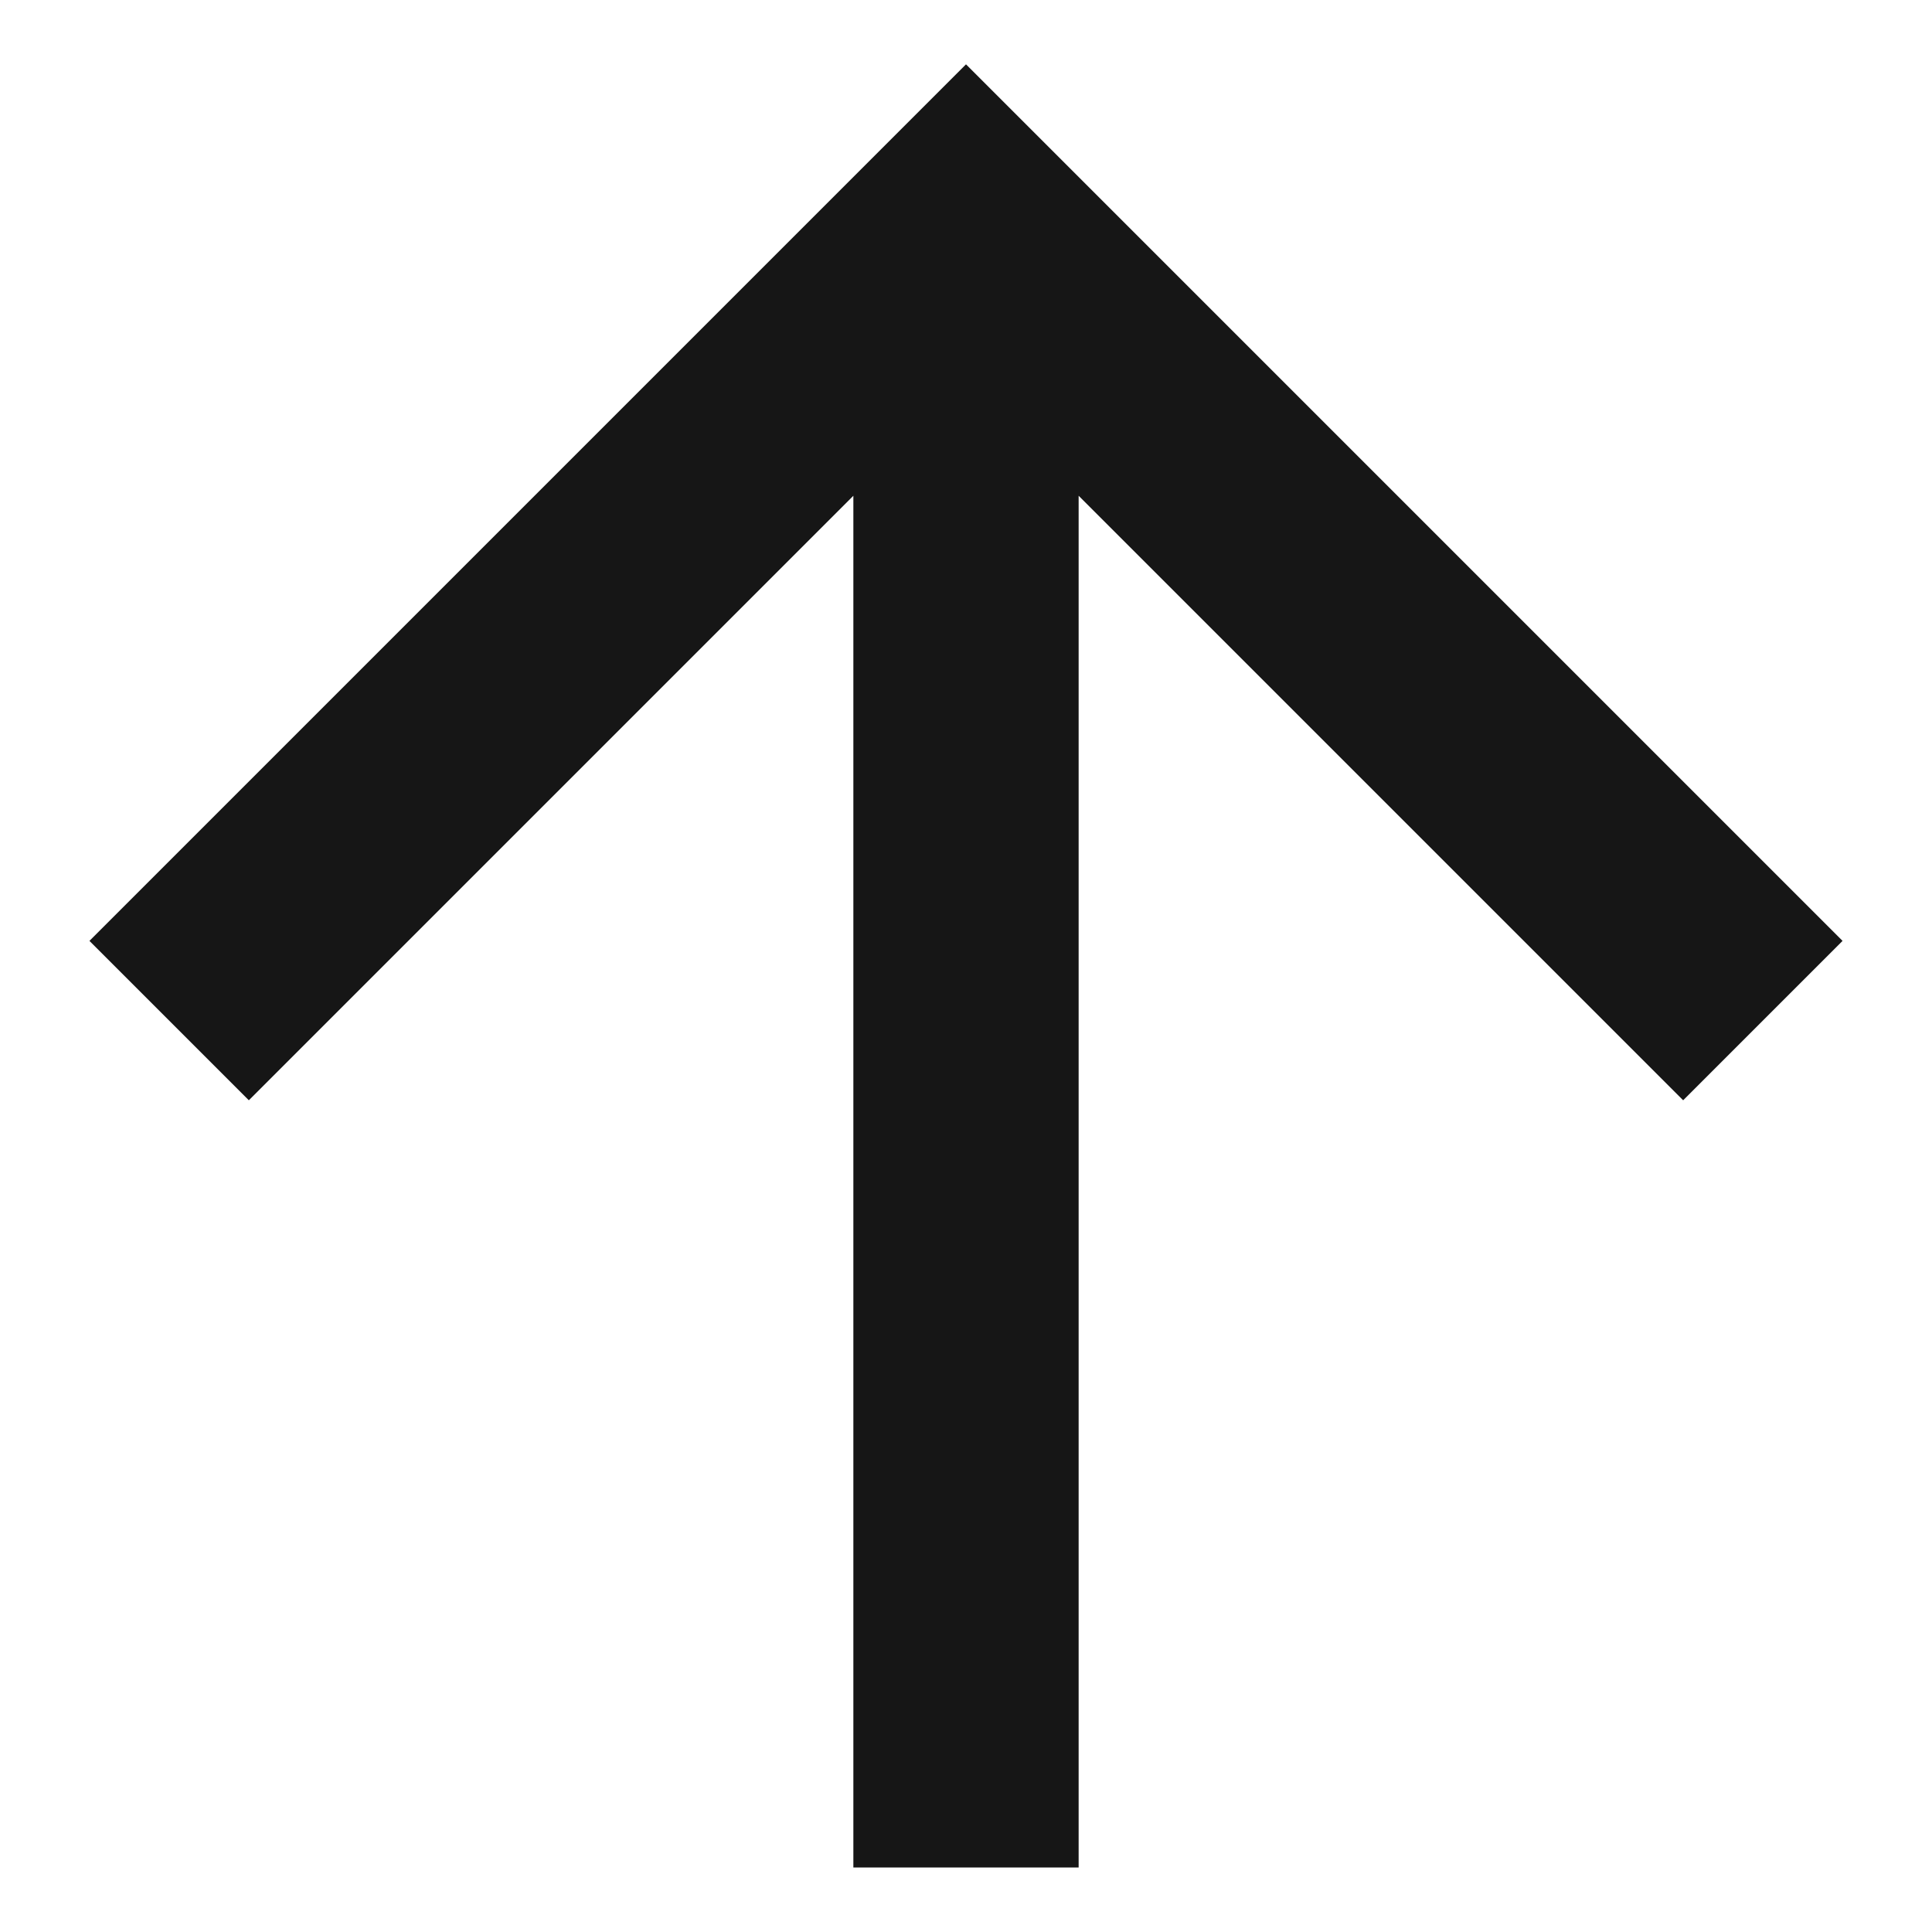
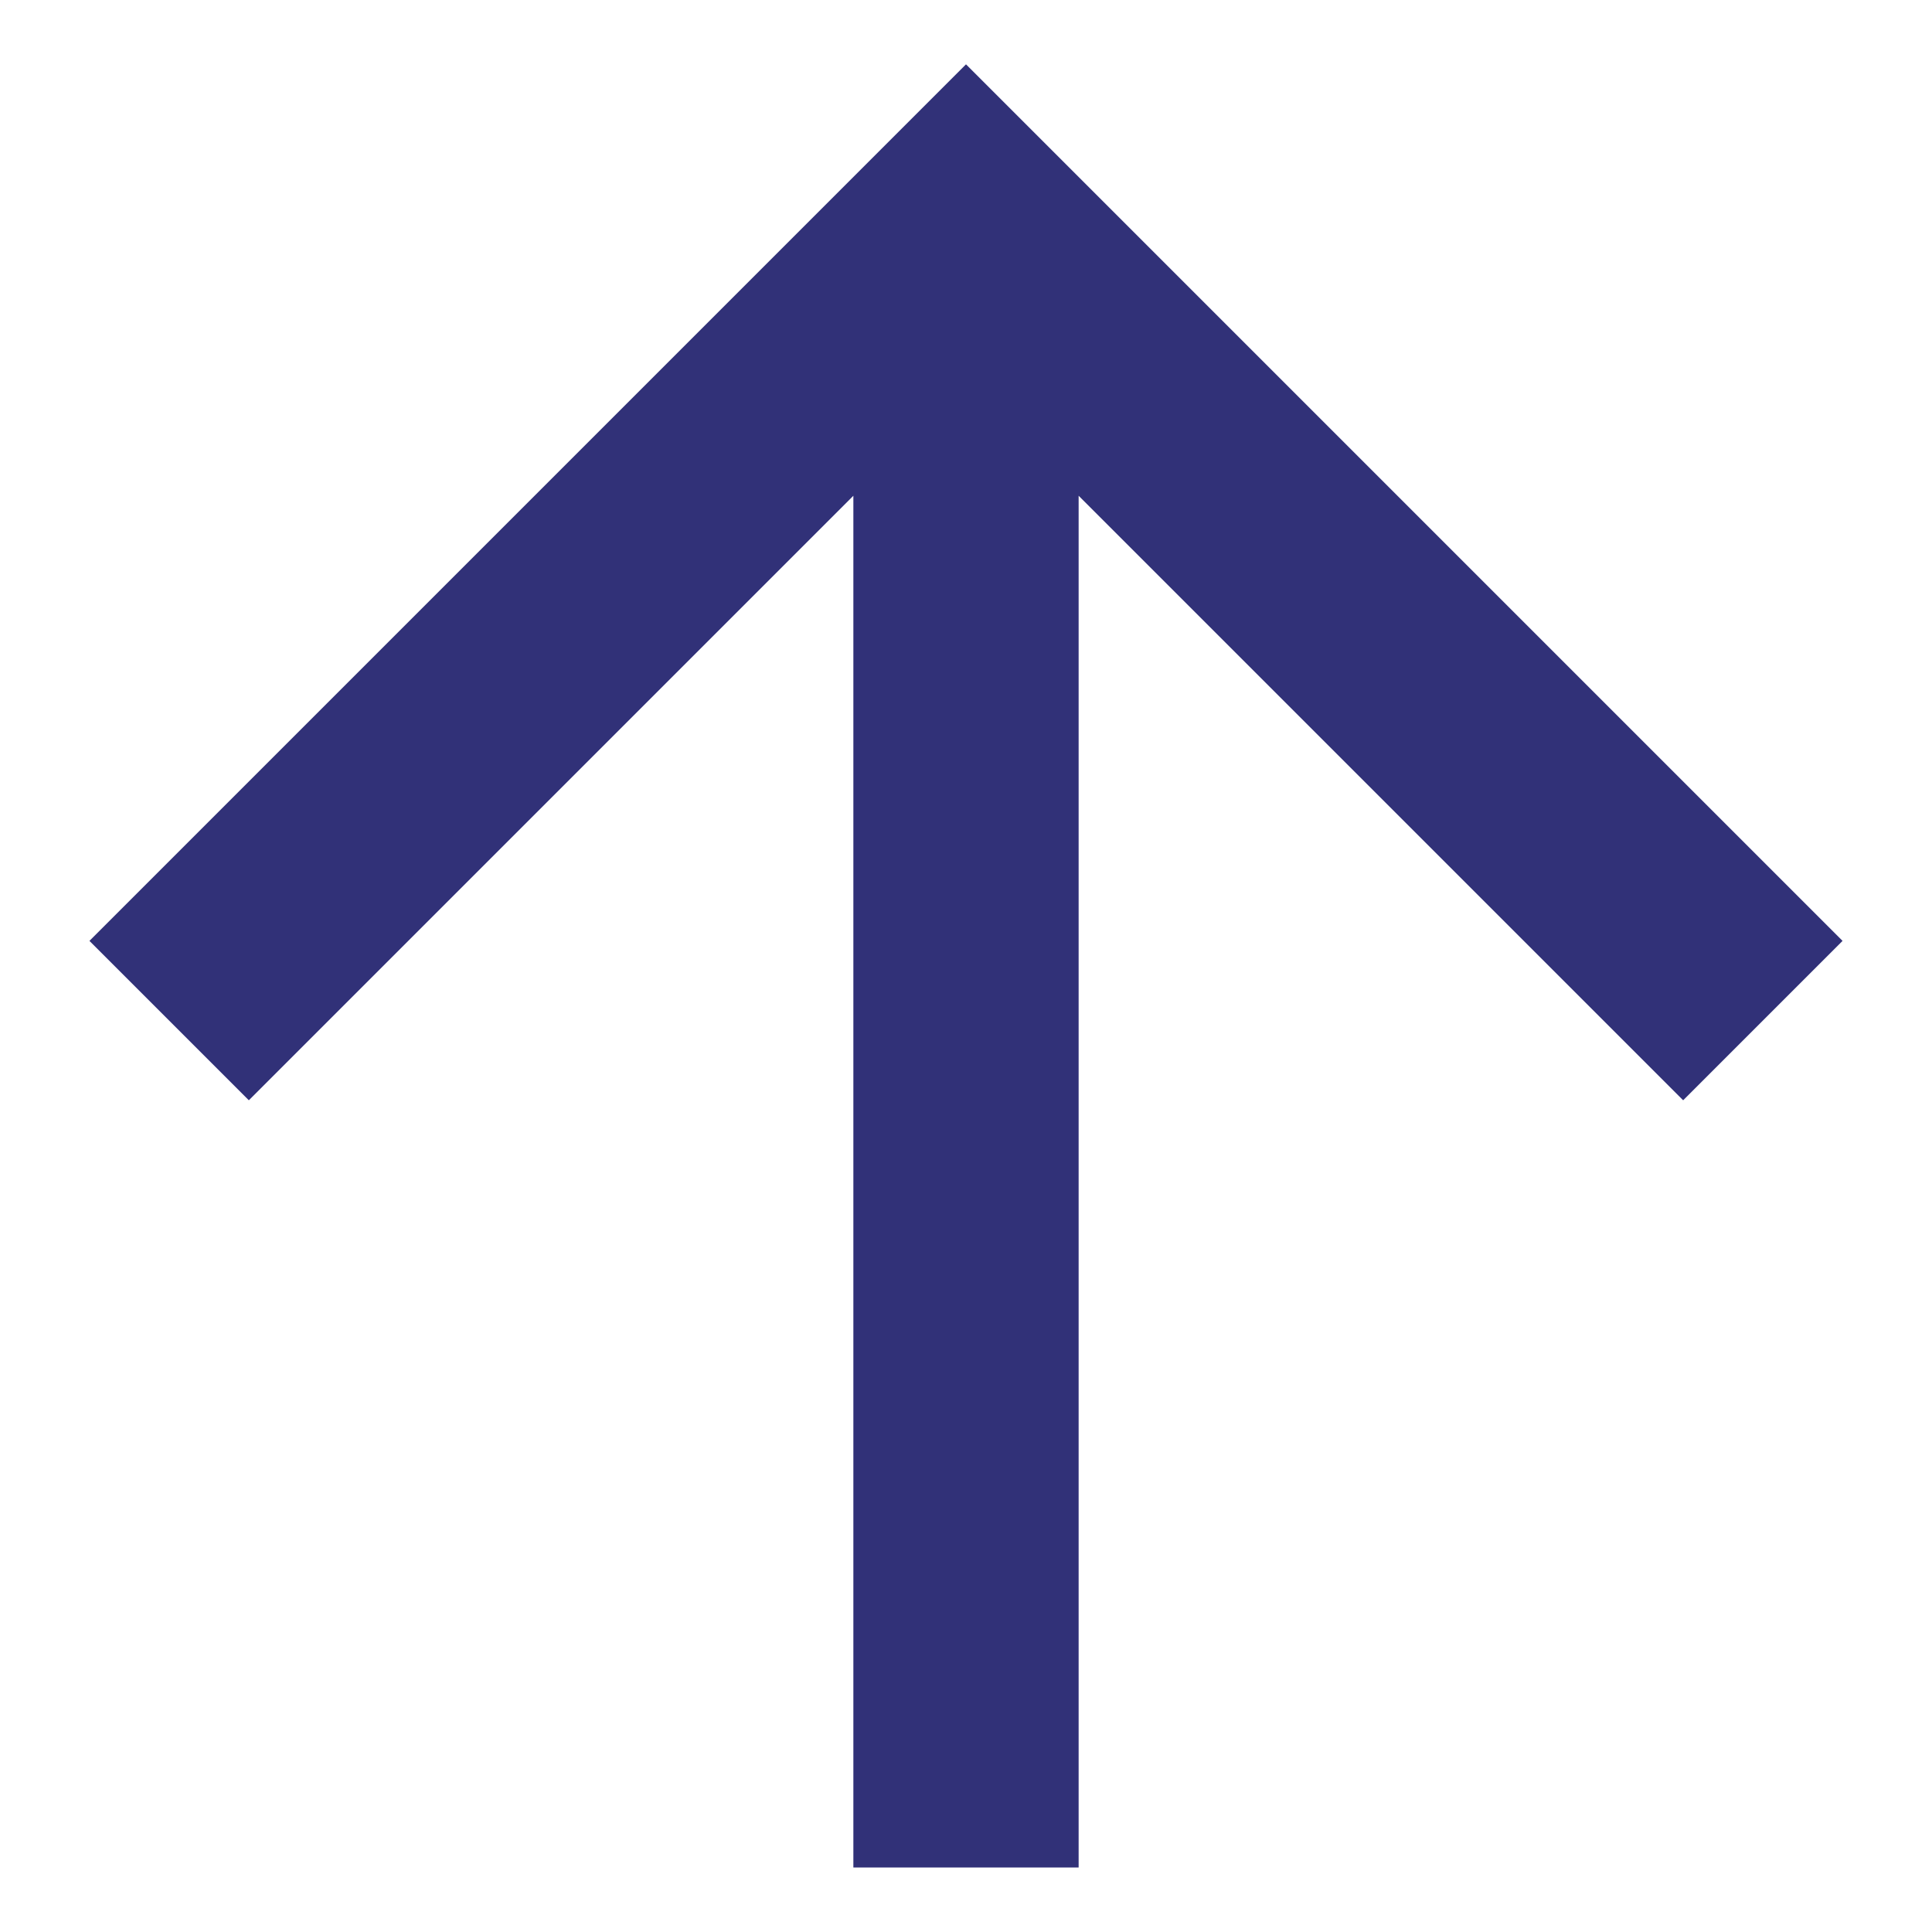
<svg xmlns="http://www.w3.org/2000/svg" width="10" height="10" viewBox="0 0 10 10" fill="none">
-   <path fill-rule="evenodd" clip-rule="evenodd" d="M5.583 2.566V9.666H4.417V2.566L1.288 5.695L0.463 4.87L5 0.333L9.537 4.87L8.712 5.695L5.583 2.566Z" fill="#161616" />
+   <path fill-rule="evenodd" clip-rule="evenodd" d="M5.583 2.566V9.666H4.417V2.566L1.288 5.695L0.463 4.87L5 0.333L9.537 4.87L8.712 5.695L5.583 2.566Z" fill="#313178" />
</svg>
